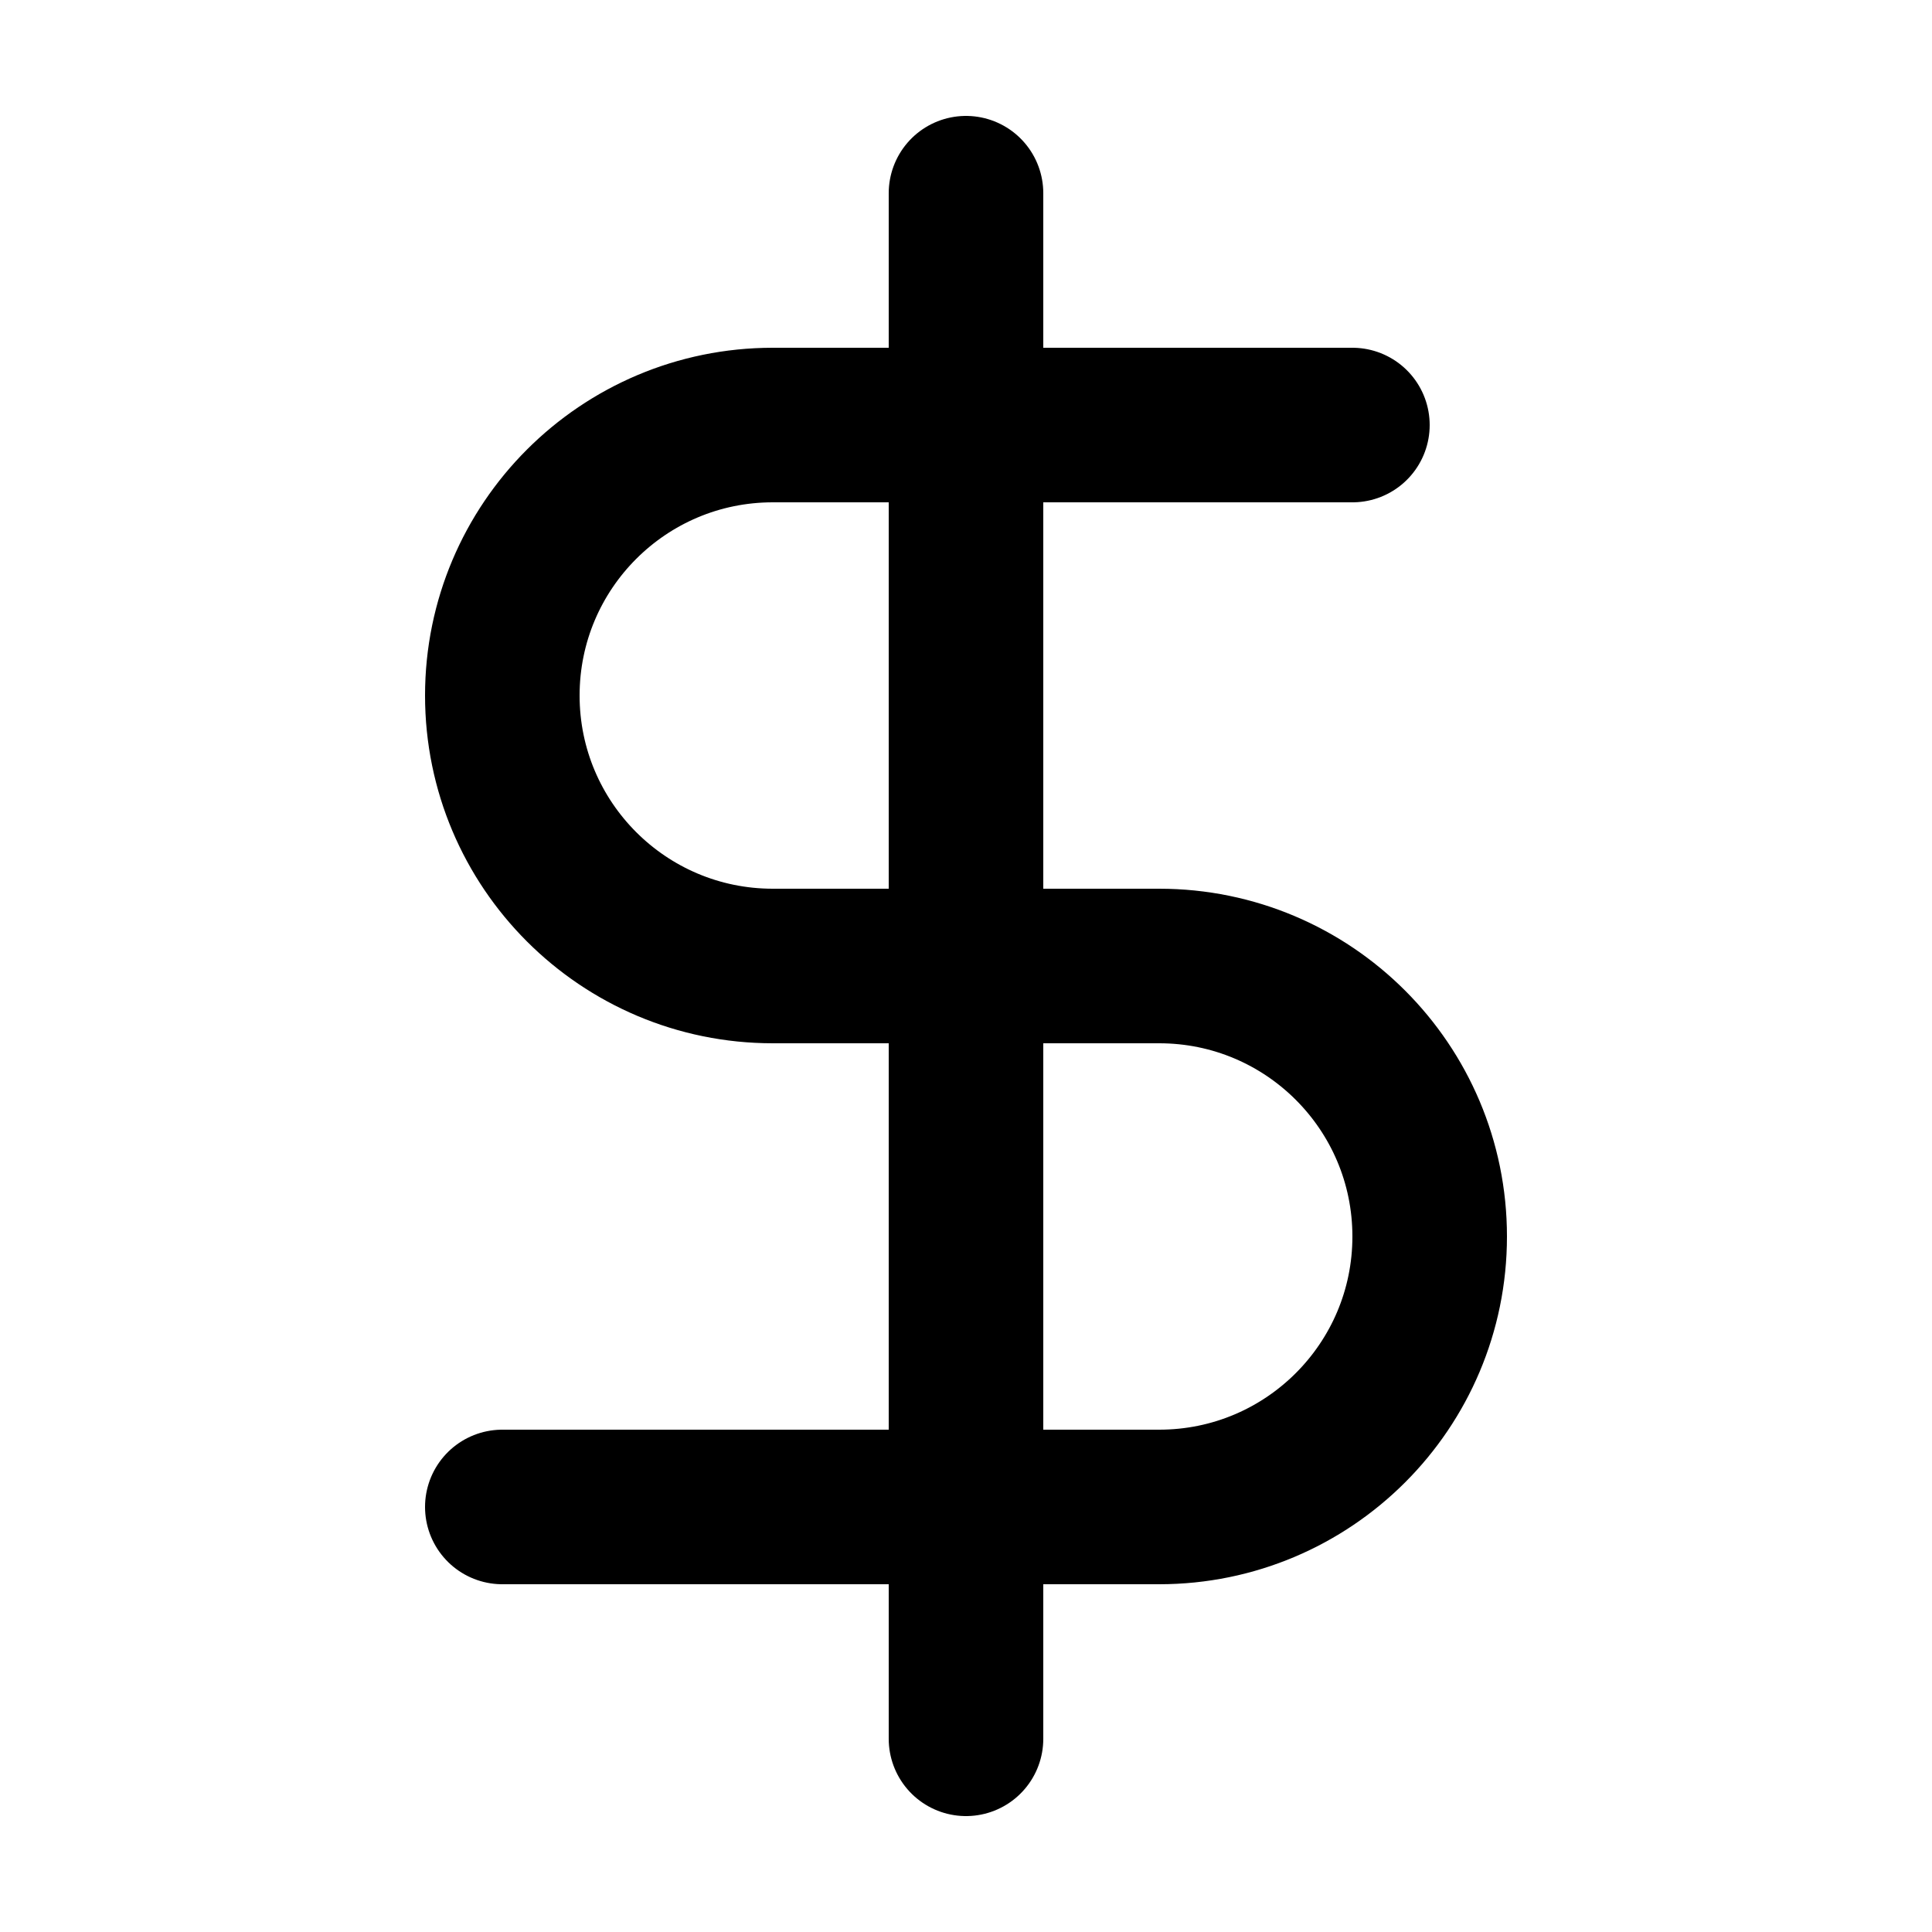
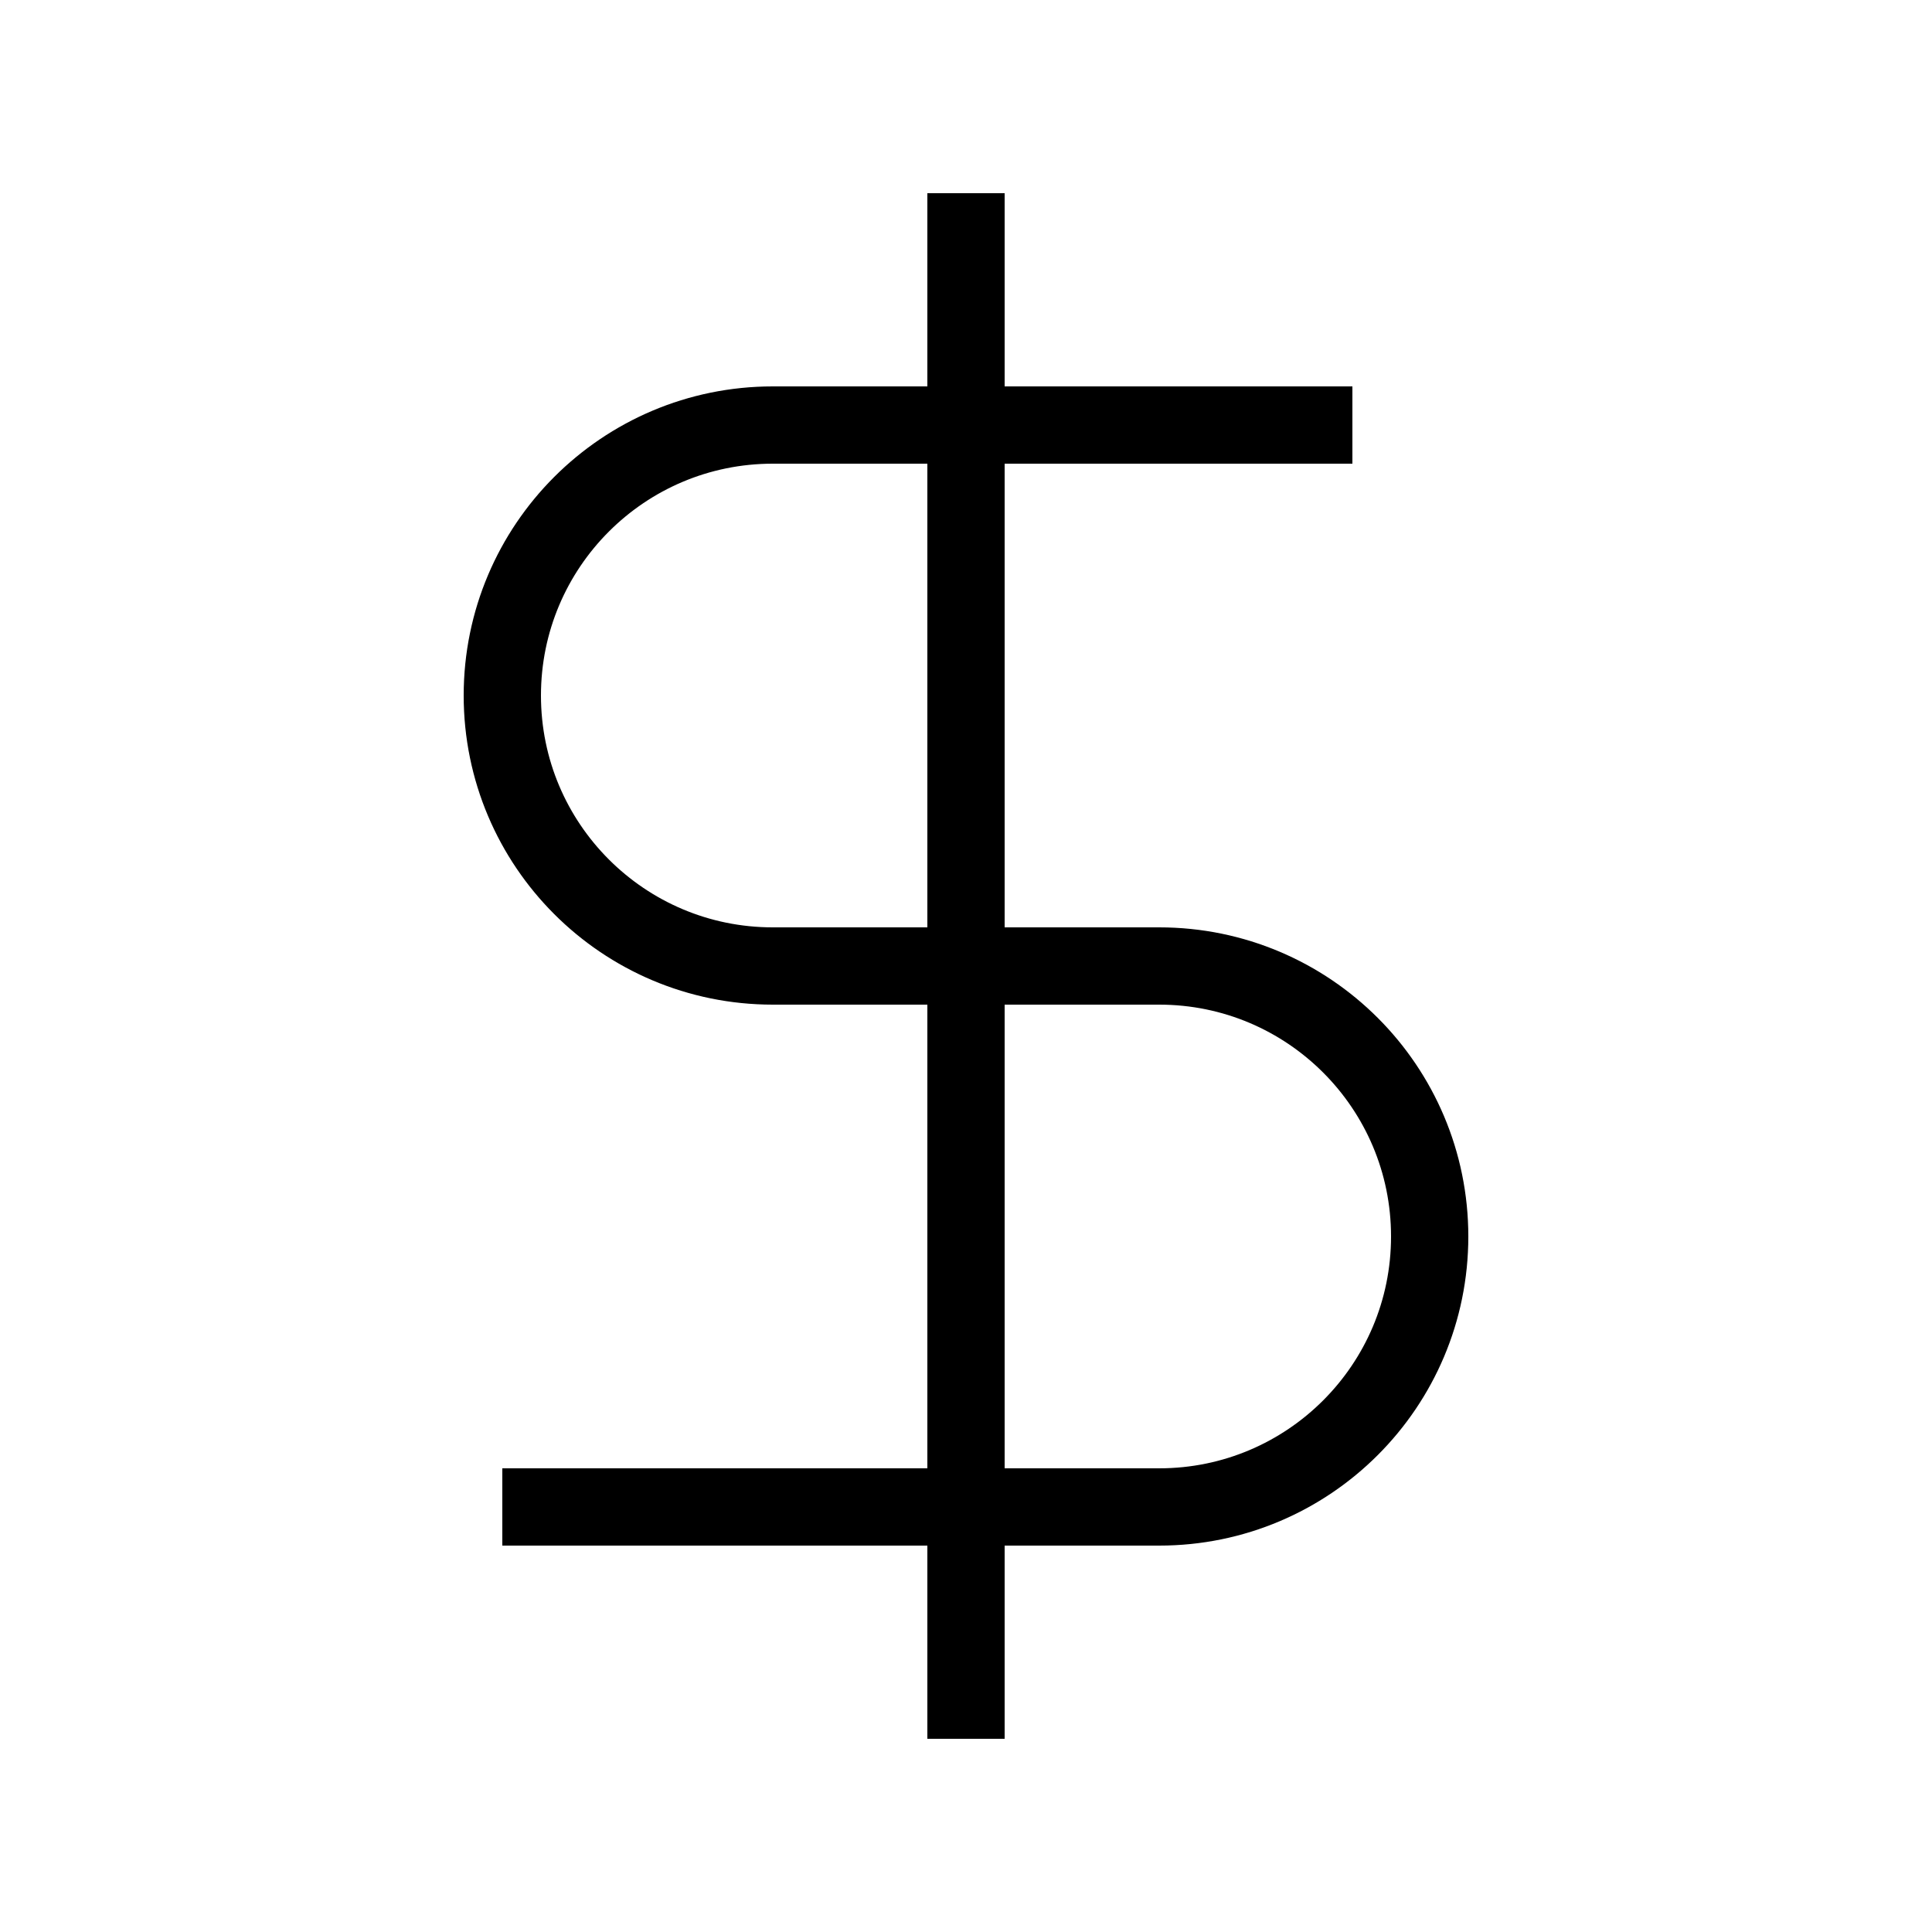
<svg xmlns="http://www.w3.org/2000/svg" width="25" height="25" fill="none" viewBox="0 0 25 25">
-   <path stroke="currentColor" stroke-linecap="round" stroke-width="2" d="M12.5 2.5v20m5-17H10a3.5 3.5 0 1 0 0 7h5a3.5 3.5 0 1 1 0 7H6.5" />
+   <path stroke="currentColor" d="M12.5 2.5v20m5-17H10a3.5 3.5 0 1 0 0 7h5a3.5 3.5 0 1 1 0 7H6.5" />
</svg>
